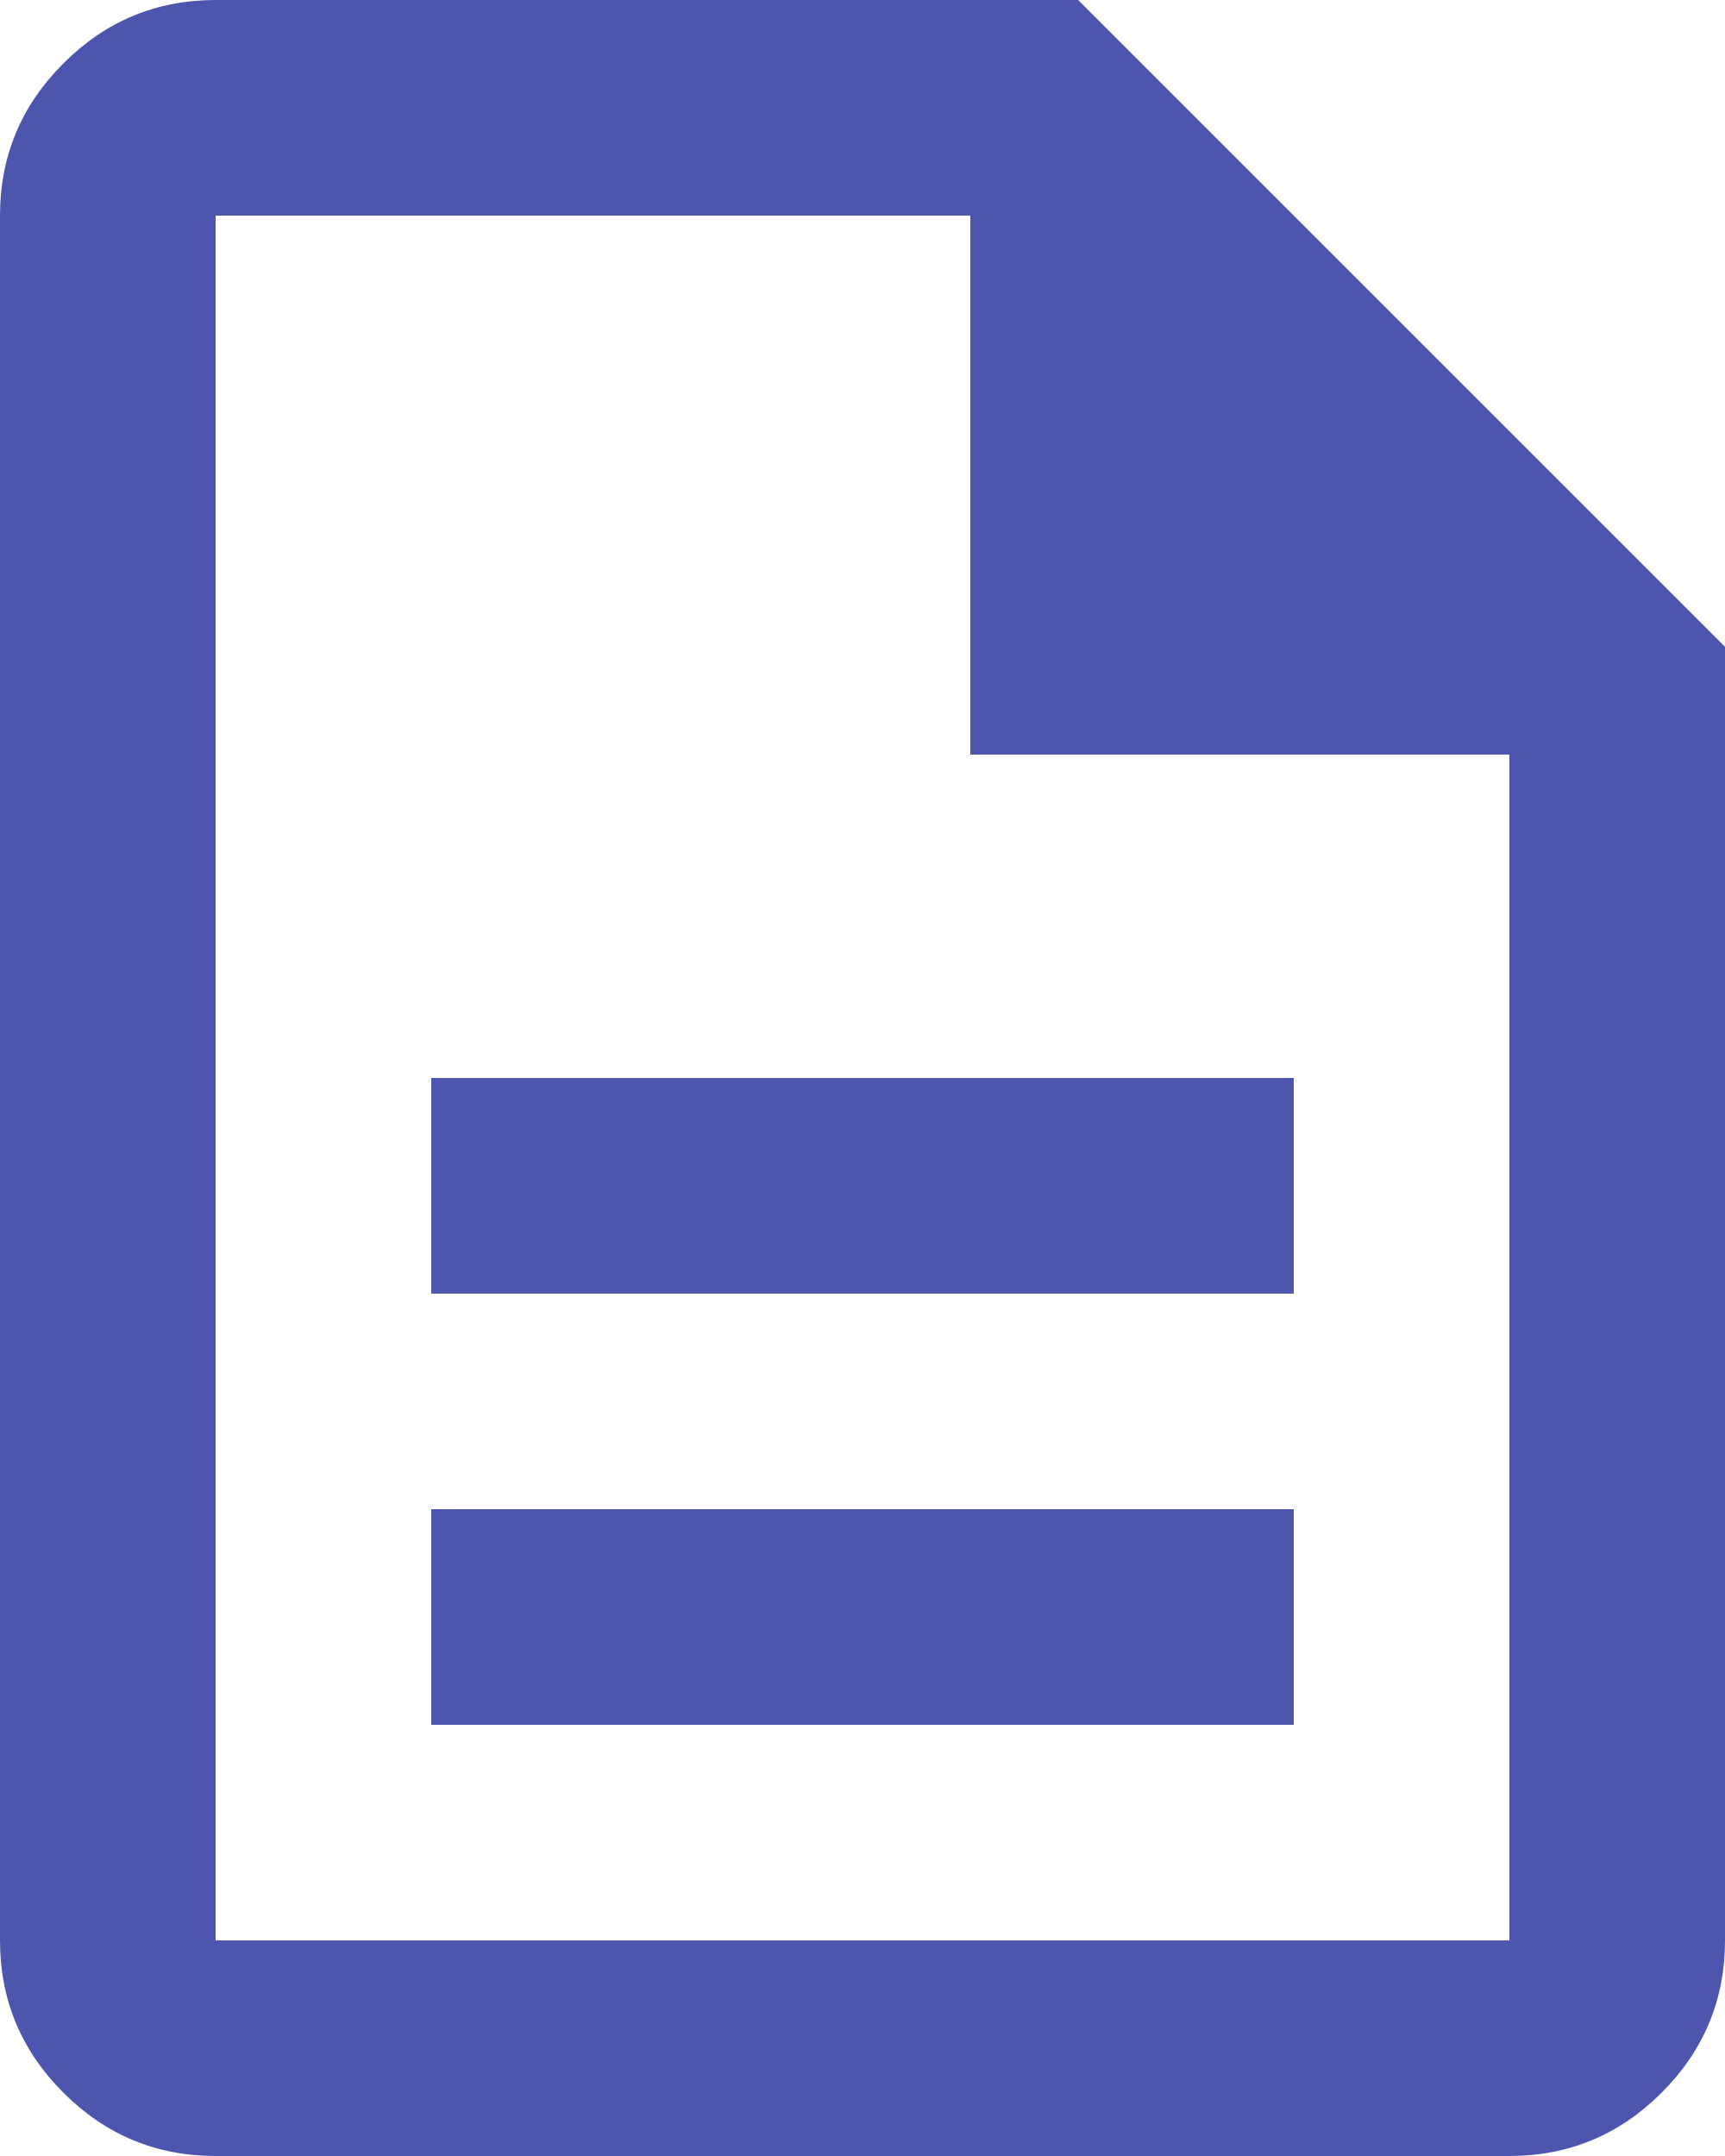
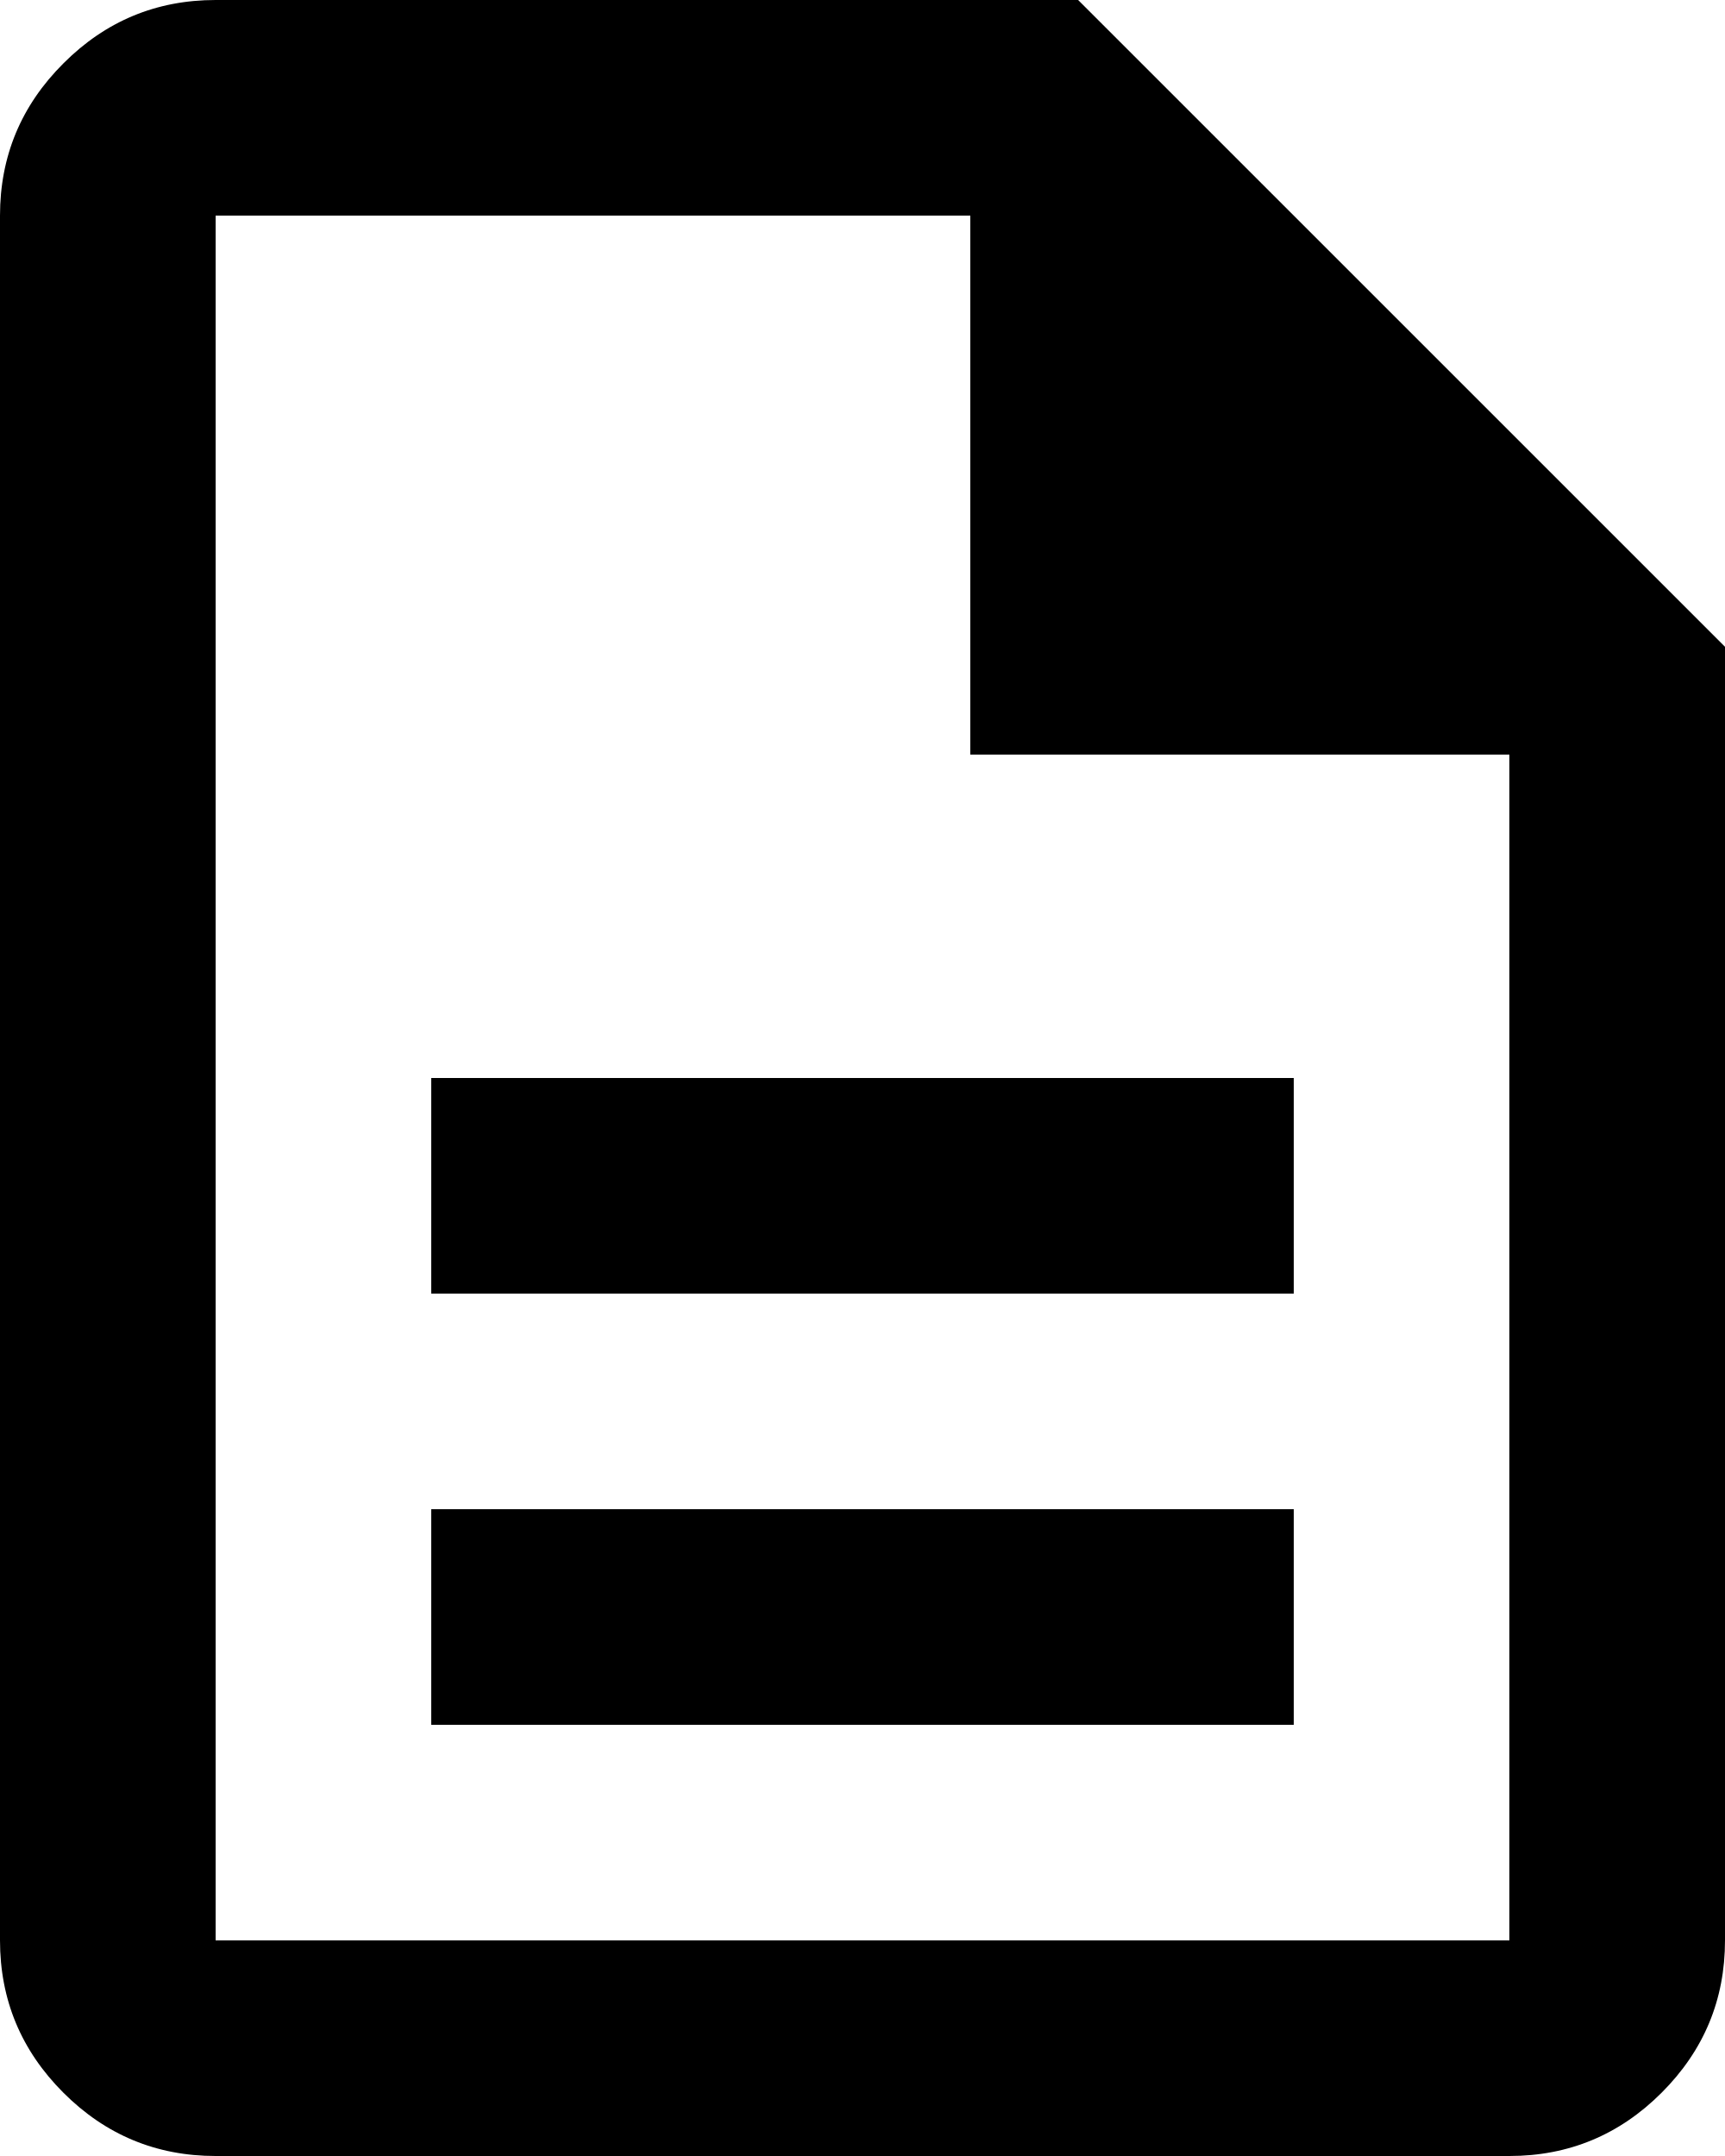
- <svg xmlns="http://www.w3.org/2000/svg" width="16" height="20" viewBox="0 0 16 20" fill="none">
-   <path d="M4 16H12V14H4V16ZM4 12H12V10H4V12ZM2 20C1.45 20 0.979 19.804 0.588 19.413C0.196 19.021 0 18.55 0 18V2C0 1.45 0.196 0.979 0.588 0.588C0.979 0.196 1.45 0 2 0H10L16 6V18C16 18.55 15.804 19.021 15.412 19.413C15.021 19.804 14.55 20 14 20H2ZM9 7V2H2V18H14V7H9ZM2 2V7V2V7V18V2Z" fill="#4C56AF" />
+ <svg xmlns="http://www.w3.org/2000/svg" width="16" height="20" viewBox="0 0 16 20" fill="currentColor">
+   <path d="M4 16H12V14H4V16ZM4 12H12V10H4V12ZM2 20C1.45 20 0.979 19.804 0.588 19.413C0.196 19.021 0 18.55 0 18V2C0 1.45 0.196 0.979 0.588 0.588C0.979 0.196 1.45 0 2 0H10L16 6V18C16 18.55 15.804 19.021 15.412 19.413C15.021 19.804 14.55 20 14 20H2ZM9 7V2H2V18H14V7H9ZM2 2V7V2V7V18V2Z" />
</svg>
